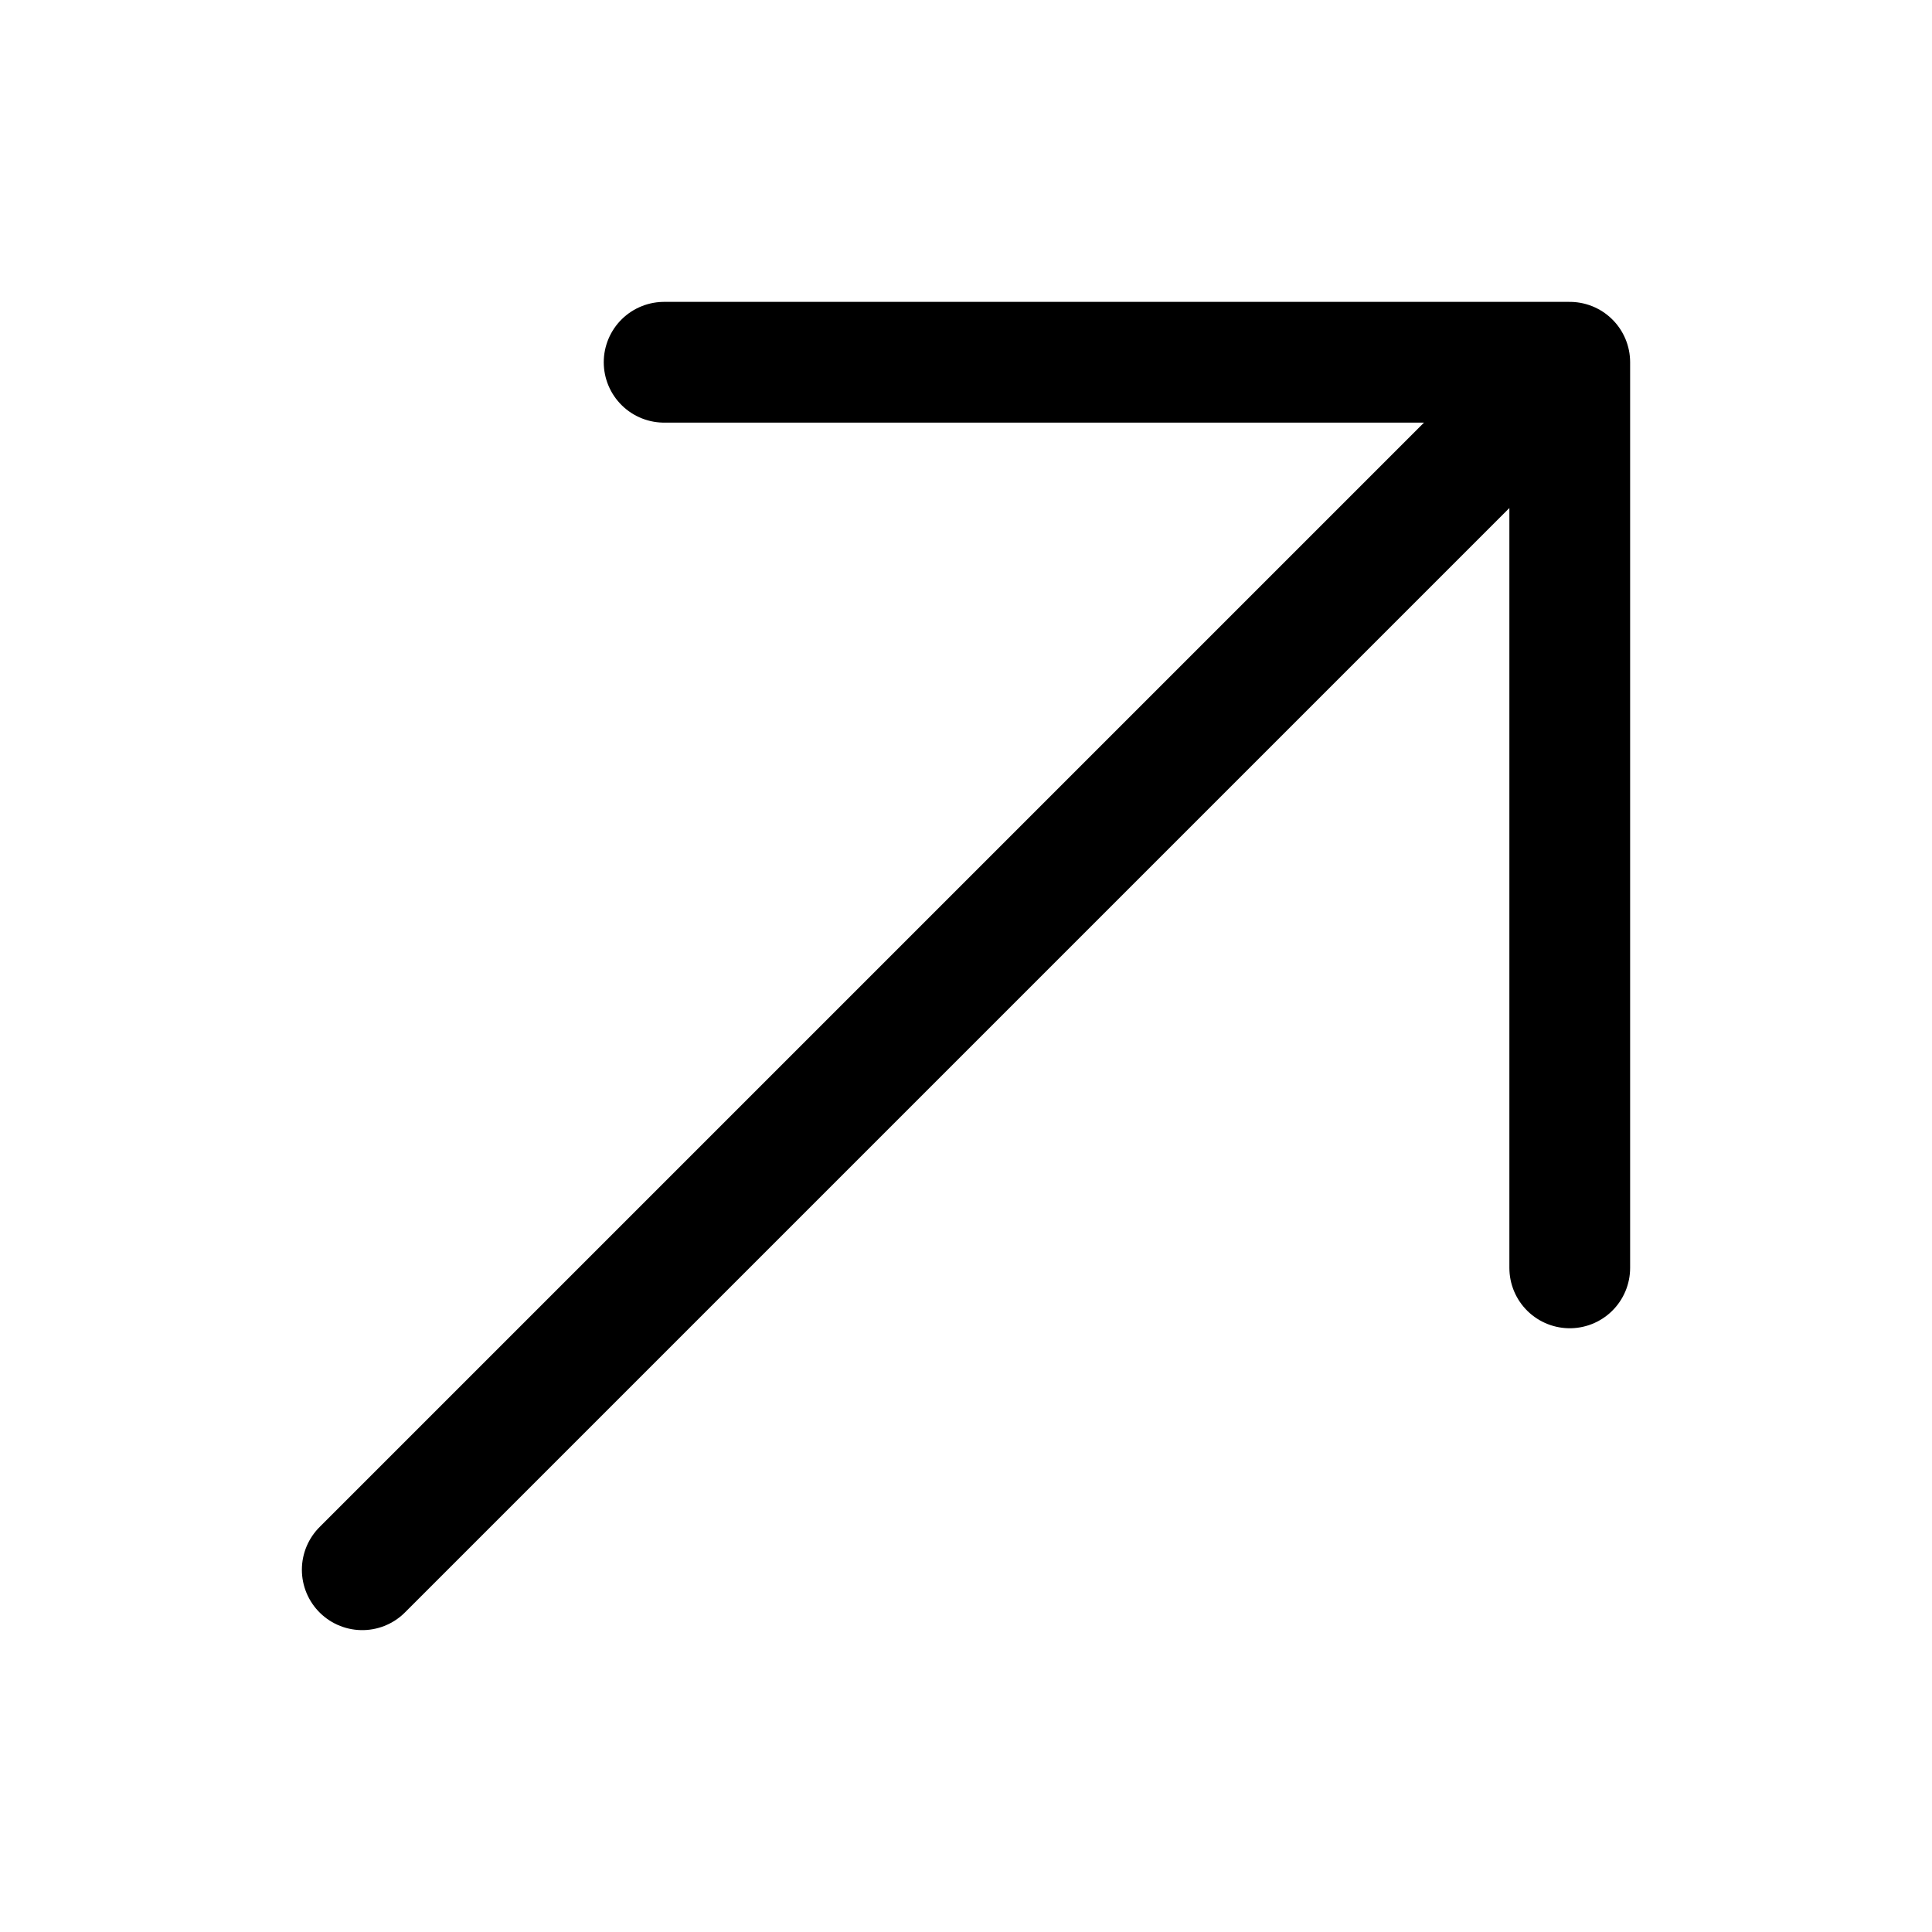
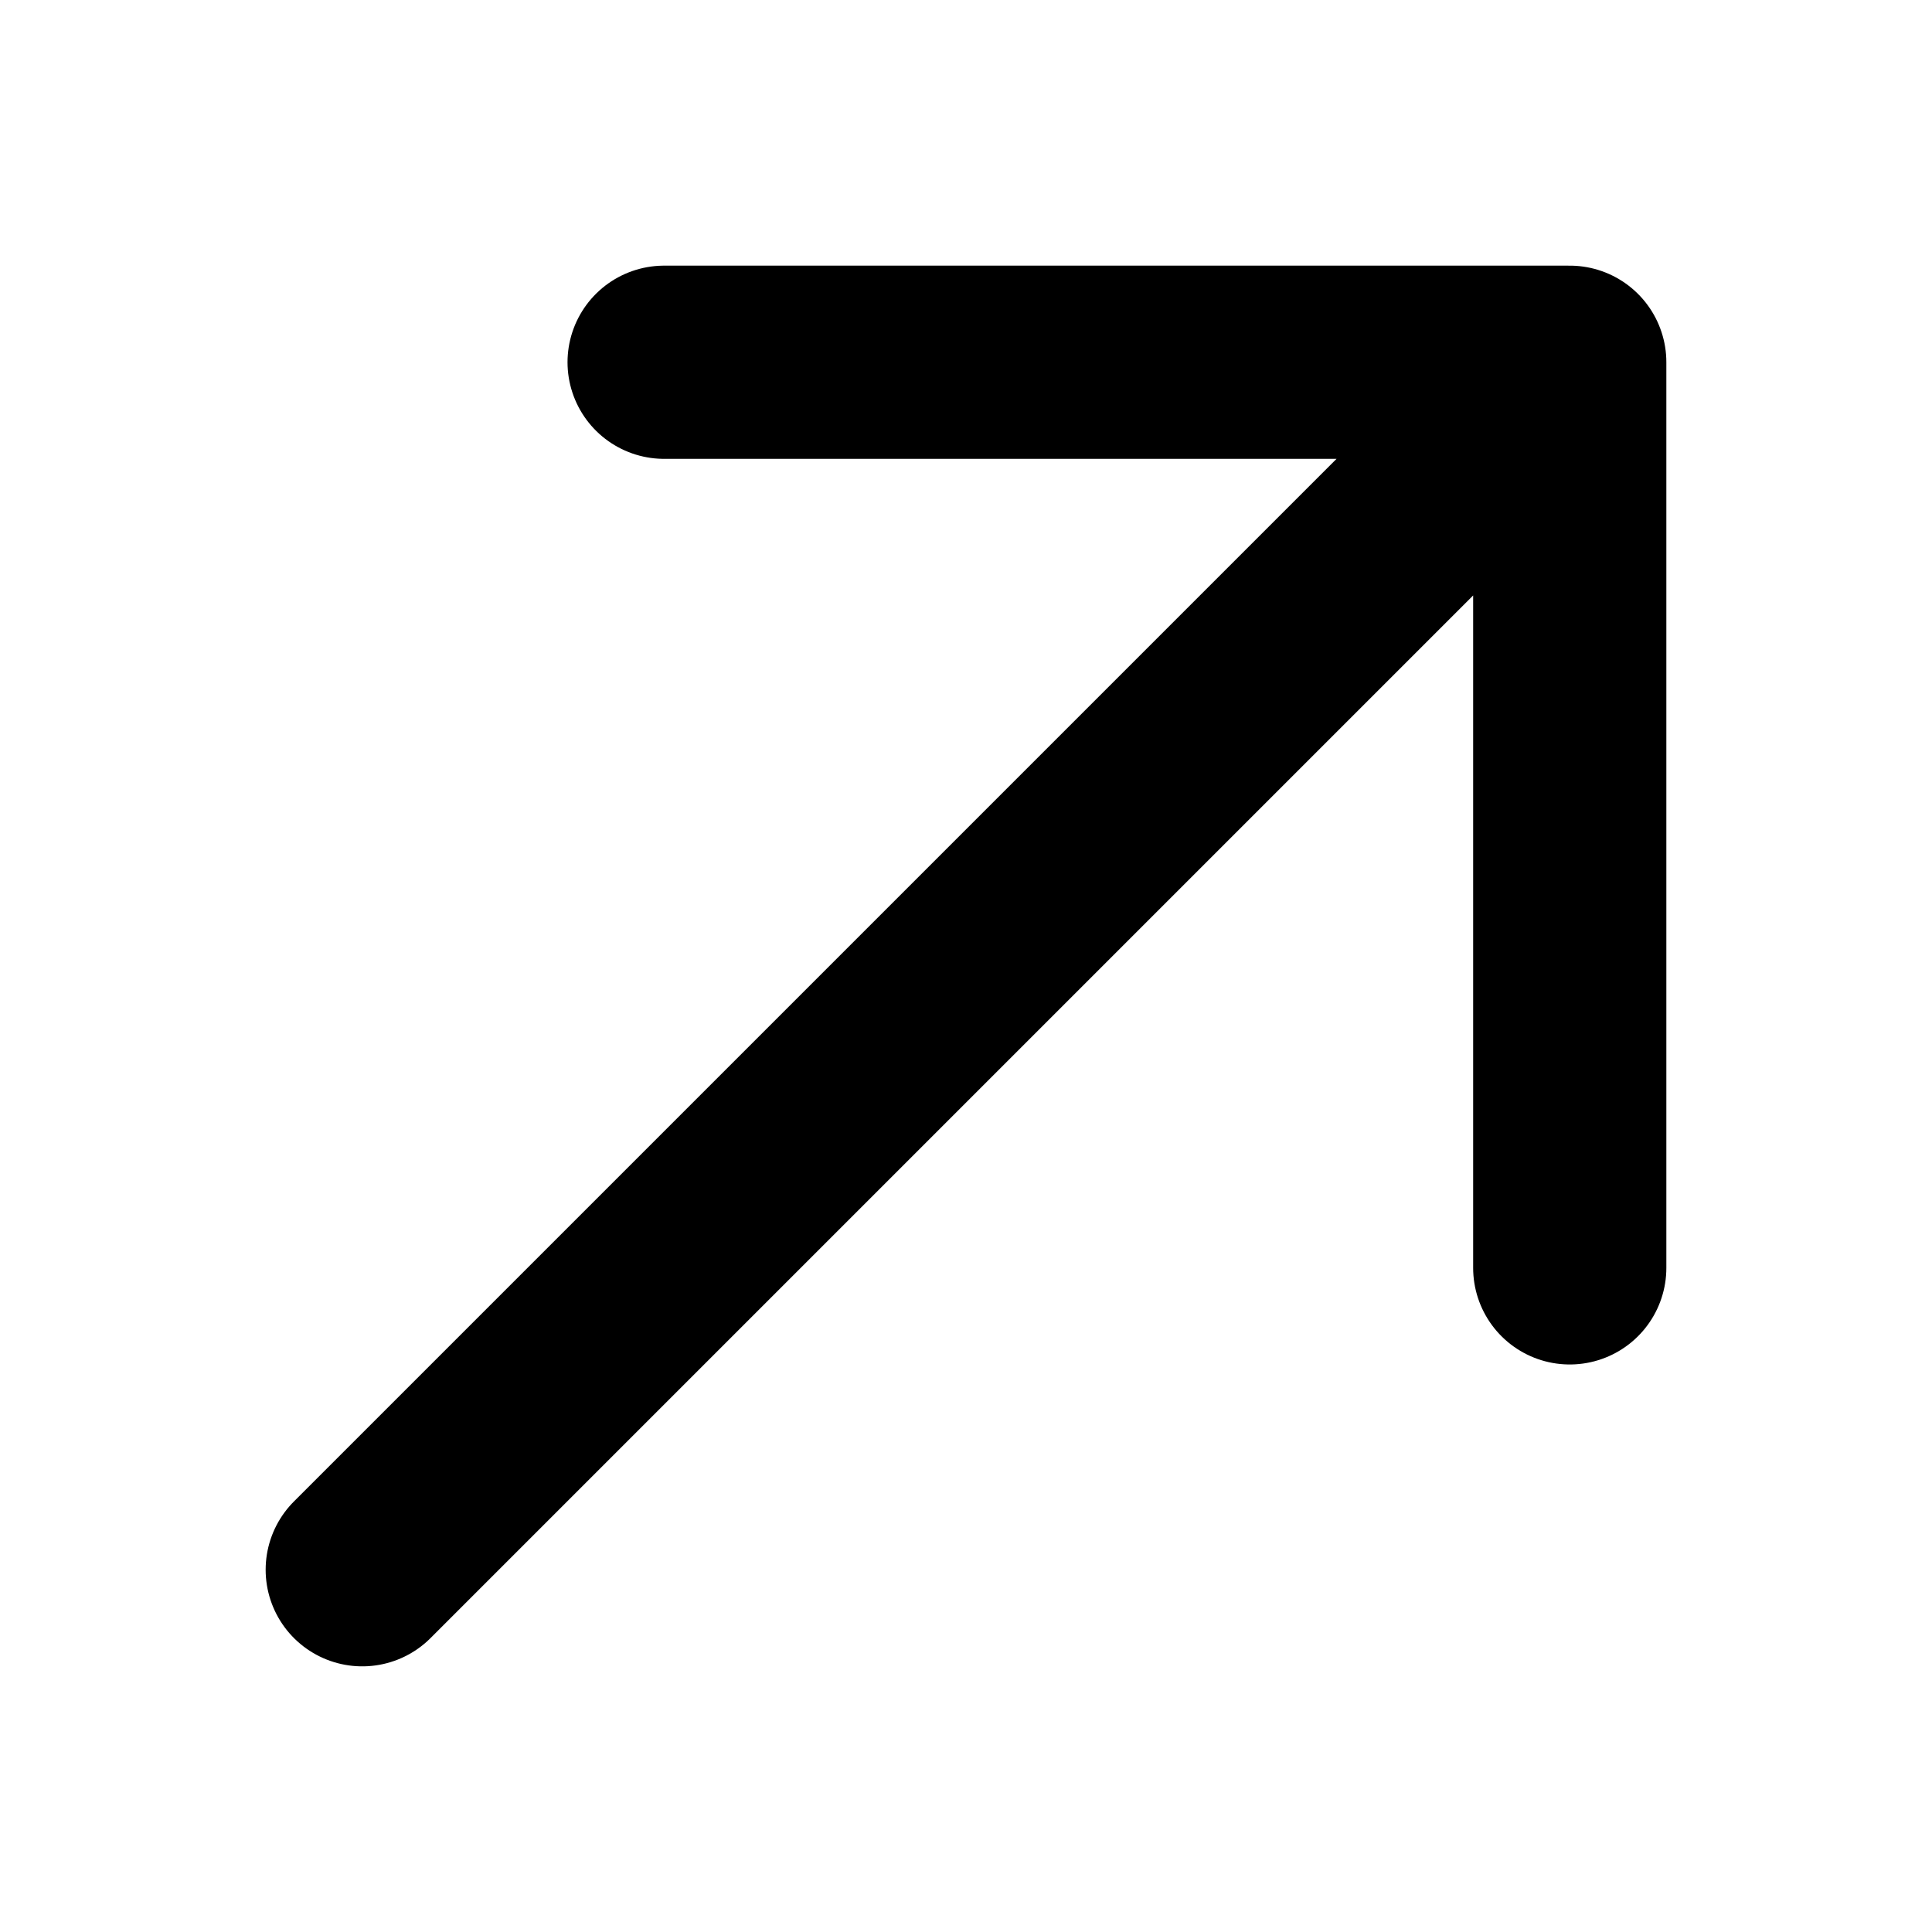
- <svg xmlns="http://www.w3.org/2000/svg" fill="none" viewBox="0 0 24 24" stroke-width="1.5" stroke="black" class="size-1">
+ <svg xmlns="http://www.w3.org/2000/svg" fill="none" viewBox="0 0 24 24" stroke-width="2.4" stroke="black" class="size-1">
  <path stroke-linecap="round" stroke-linejoin="round" d="m4.5 19.5 15-15m0 0H8.25m11.25 0v11.25" />
</svg>
